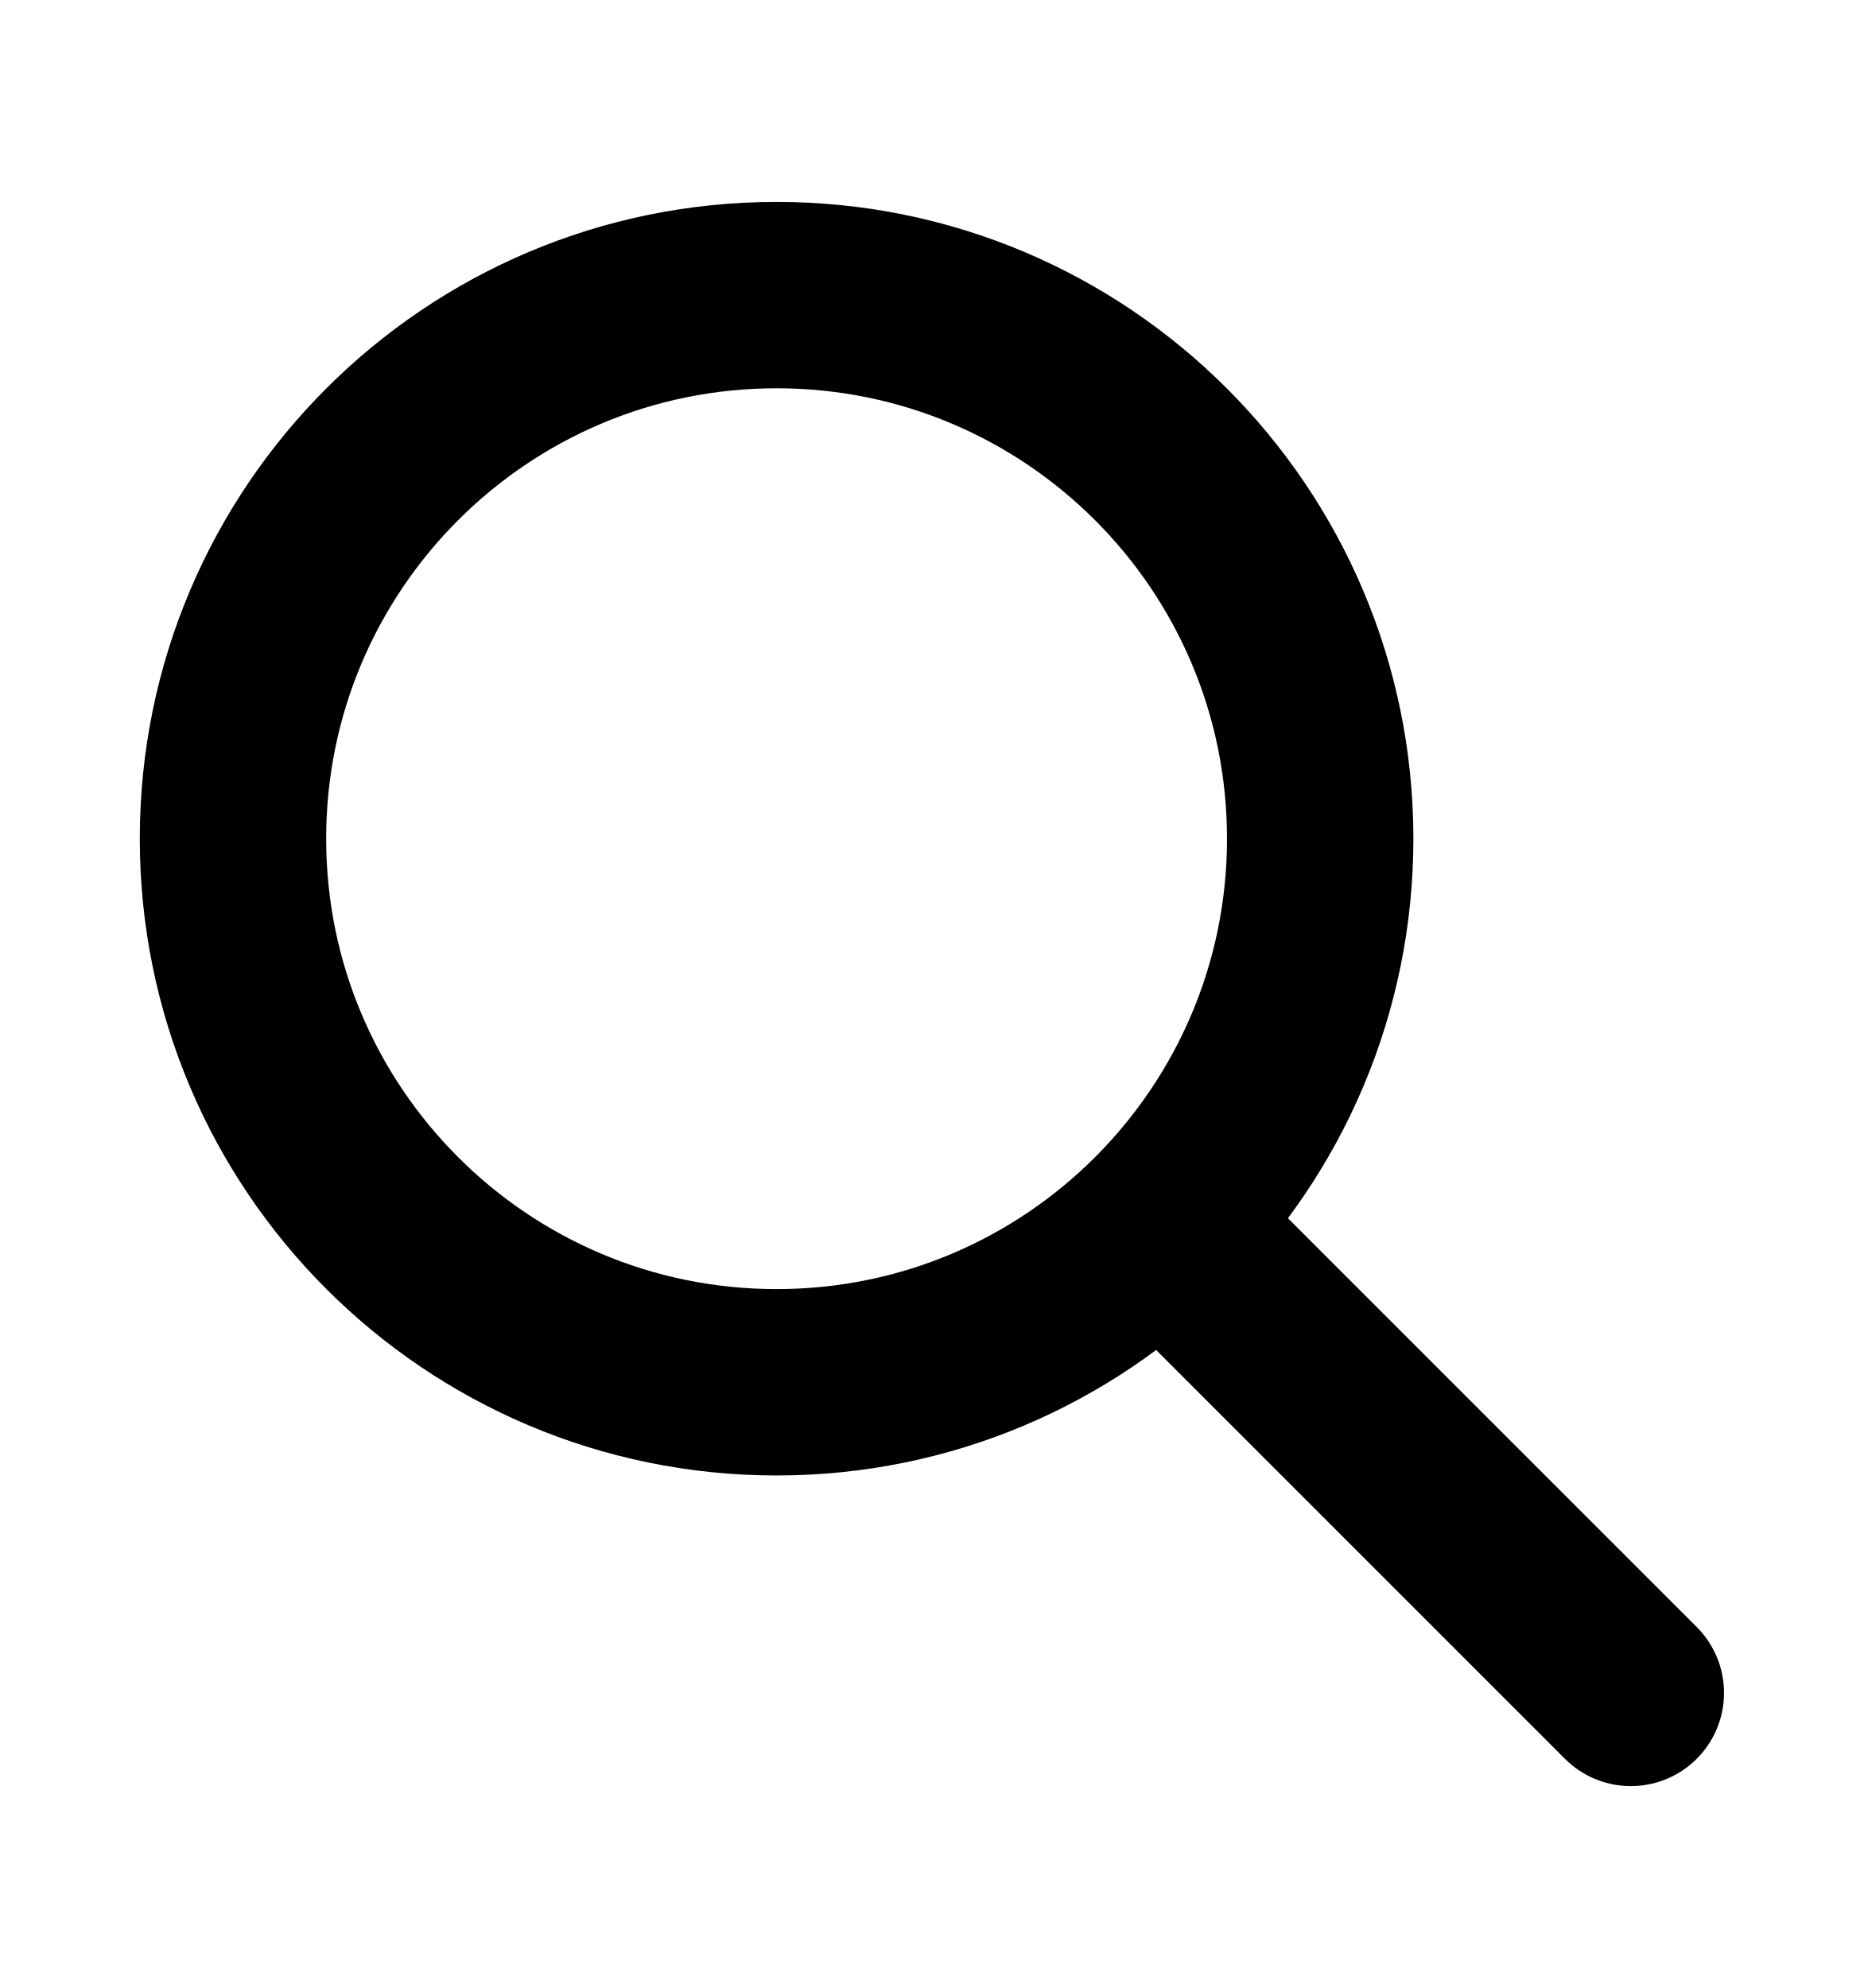
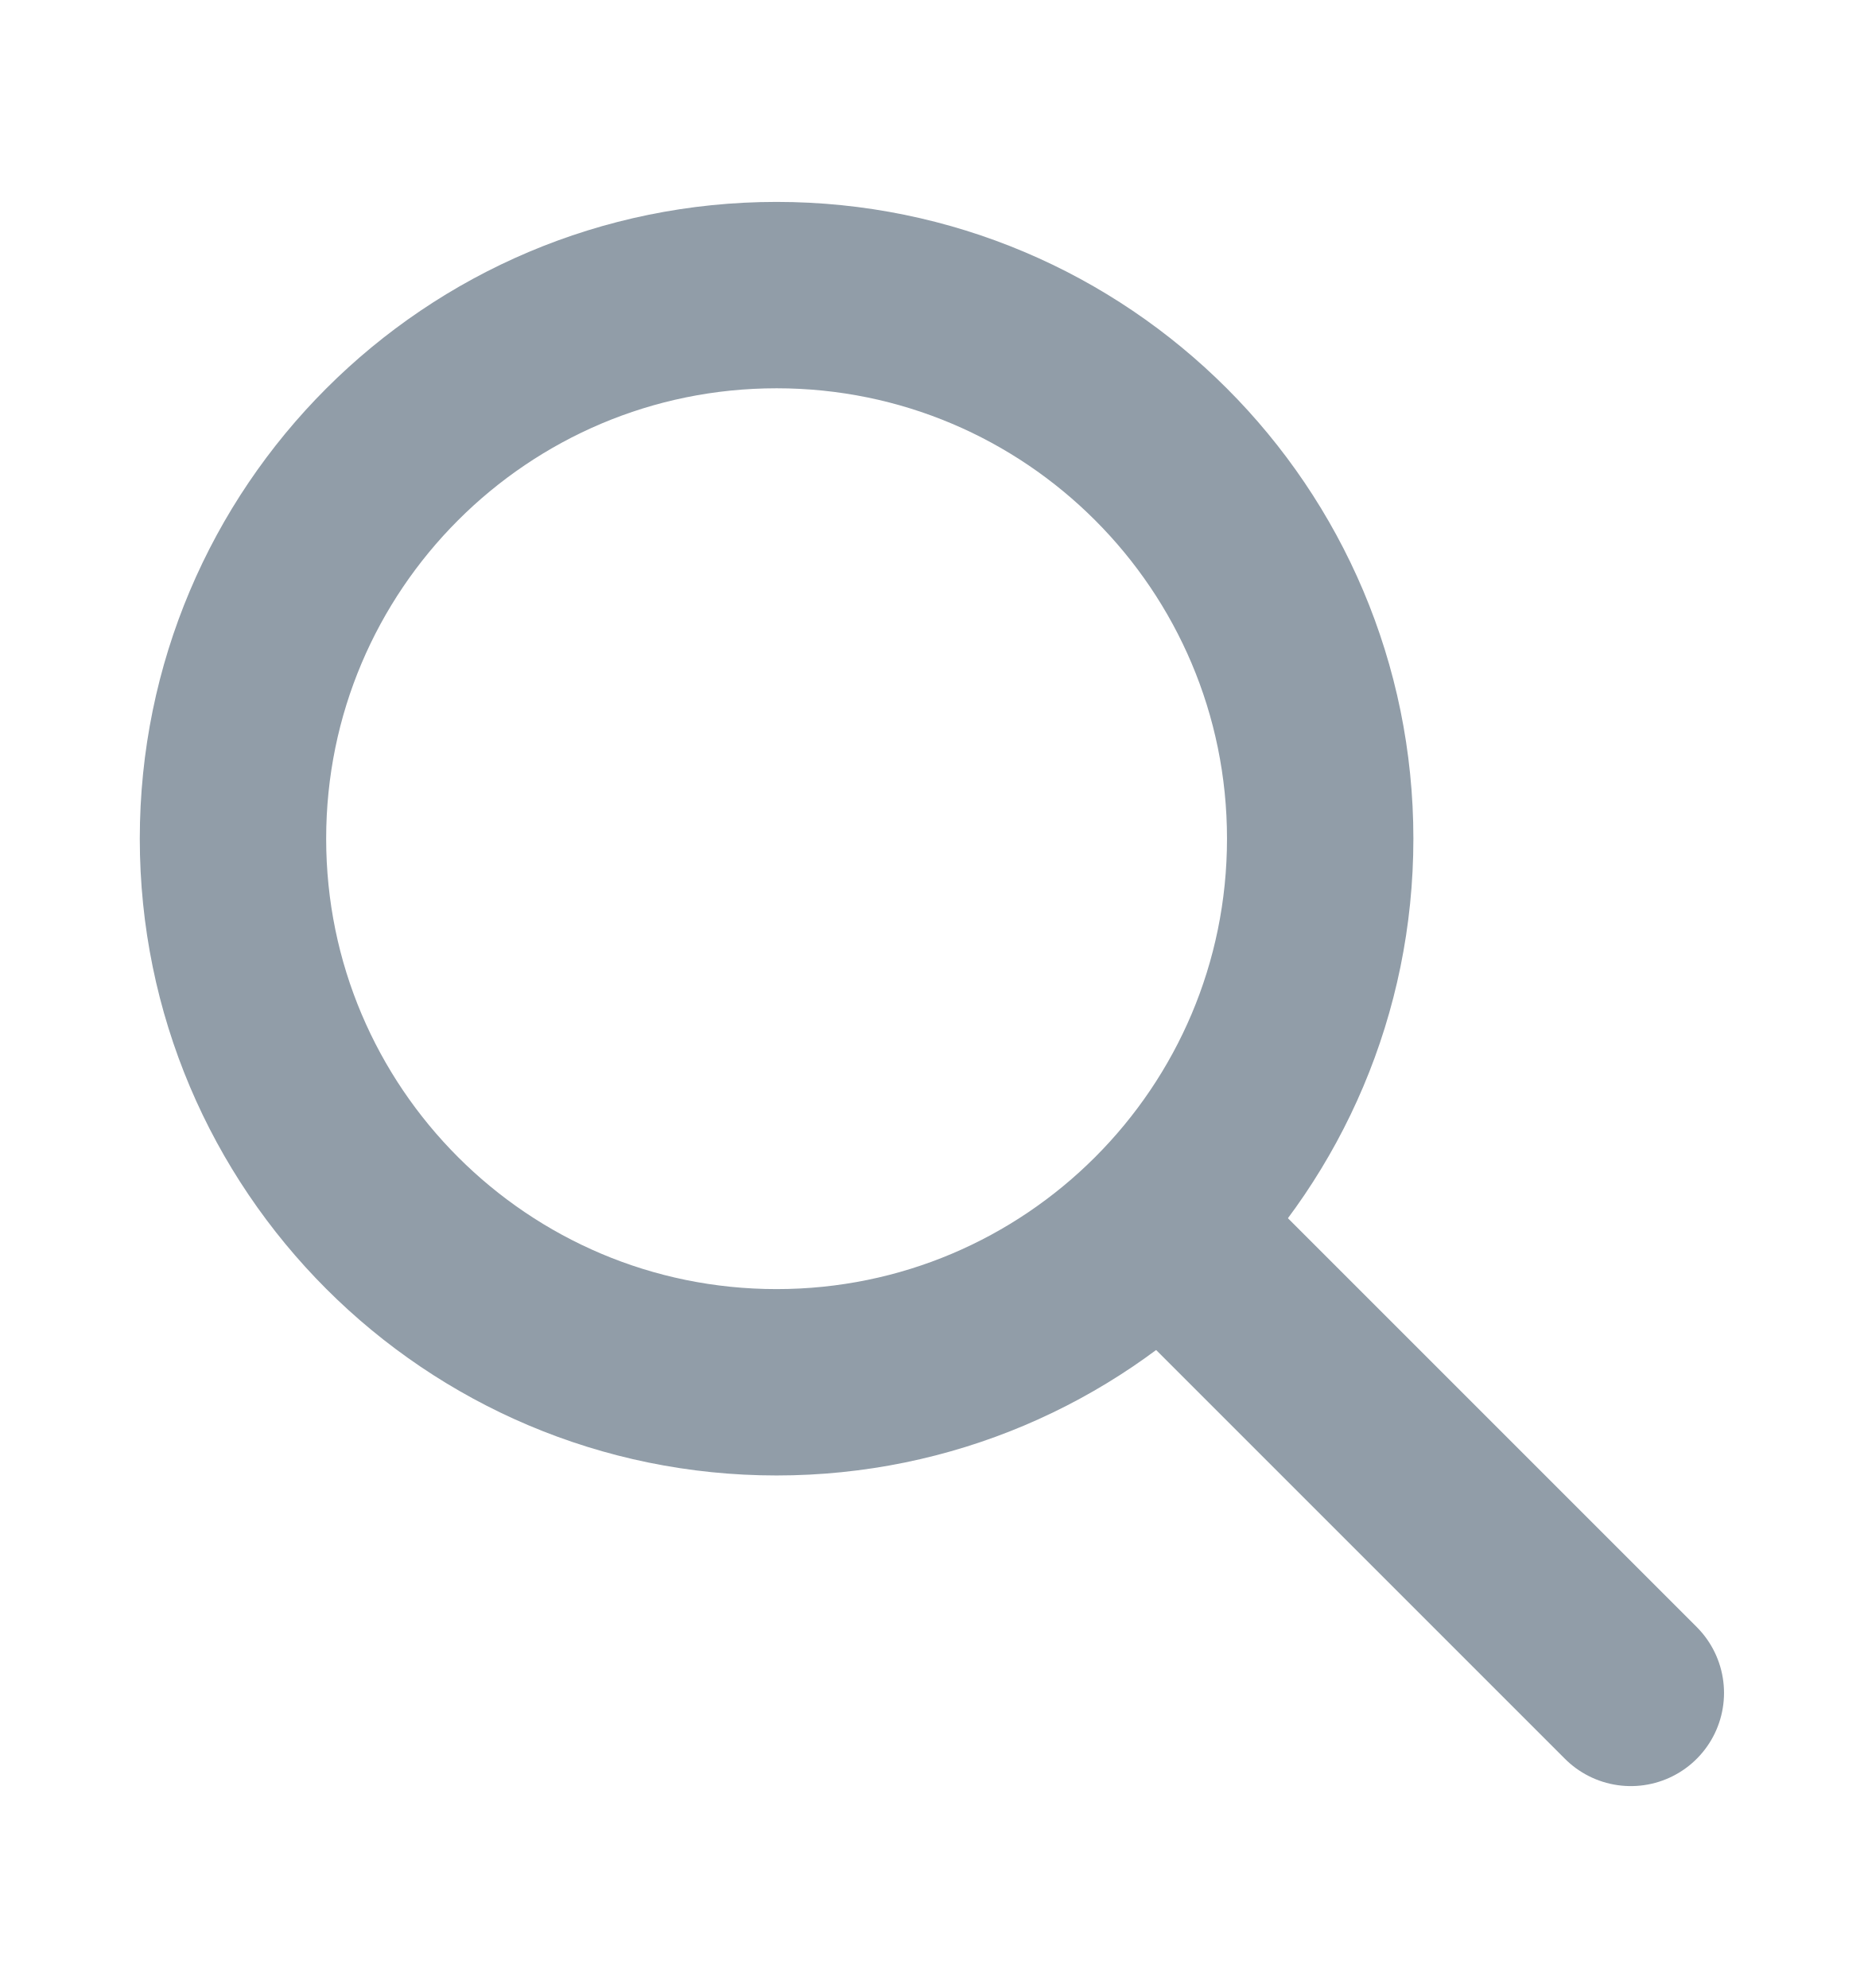
<svg xmlns="http://www.w3.org/2000/svg" width="15" height="16" viewBox="0 0 15 16" fill="none">
-   <g id="search-svgrepo-com (1) 1">
-     <path id="Vector" d="M9.375 9.875L13.125 13.625" stroke="currentColor" stroke-width="1.5" stroke-linecap="round" stroke-linejoin="round" />
-     <path id="Vector_2" d="M10.625 6.75C10.625 9.166 8.666 11.125 6.25 11.125C3.834 11.125 1.875 9.166 1.875 6.75C1.875 4.334 3.834 2.375 6.25 2.375C8.666 2.375 10.625 4.334 10.625 6.75Z" stroke="currentColor" stroke-width="1.5" />
-   </g>
+   <path d="M9.375 9.875L13.125 13.625" stroke="#919DA8" stroke-width="1.5" stroke-linecap="round" stroke-linejoin="round" />
+   <path d="M10.625 6.75C10.625 9.166 8.666 11.125 6.25 11.125C3.834 11.125 1.875 9.166 1.875 6.75C1.875 4.334 3.834 2.375 6.25 2.375C8.666 2.375 10.625 4.334 10.625 6.75Z" stroke="#919DA8" stroke-width="1.5" />
</svg>
